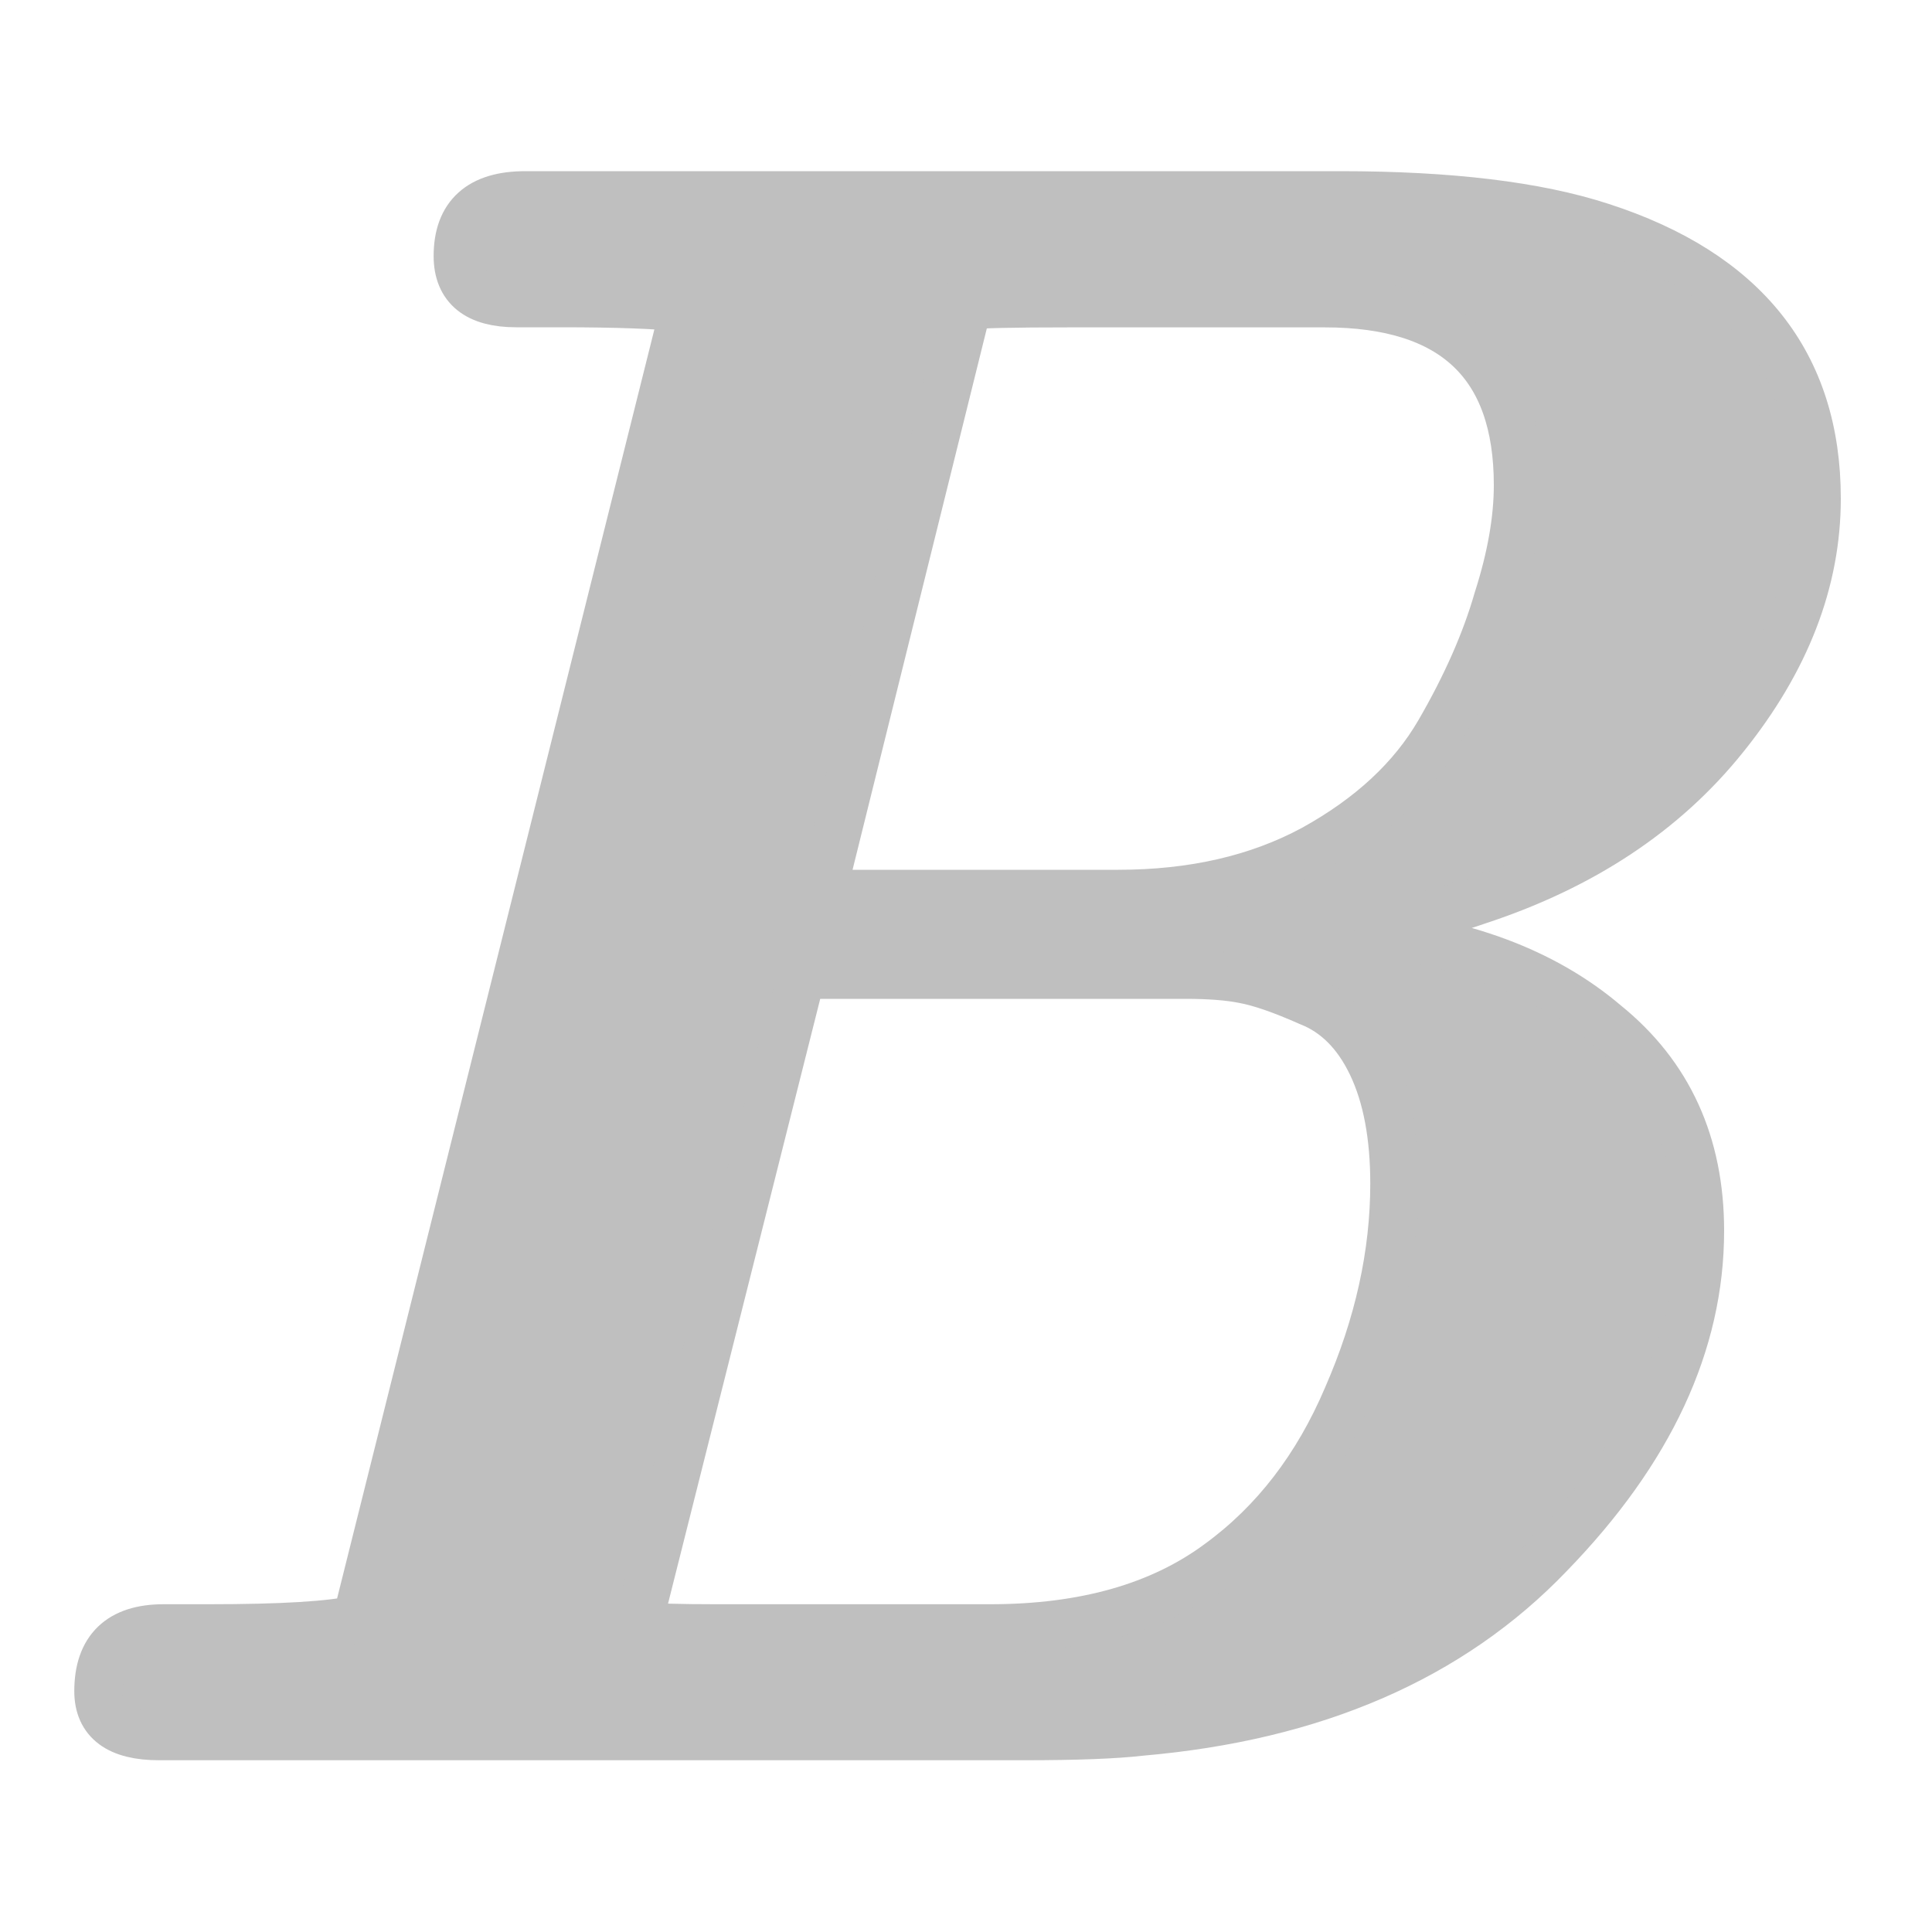
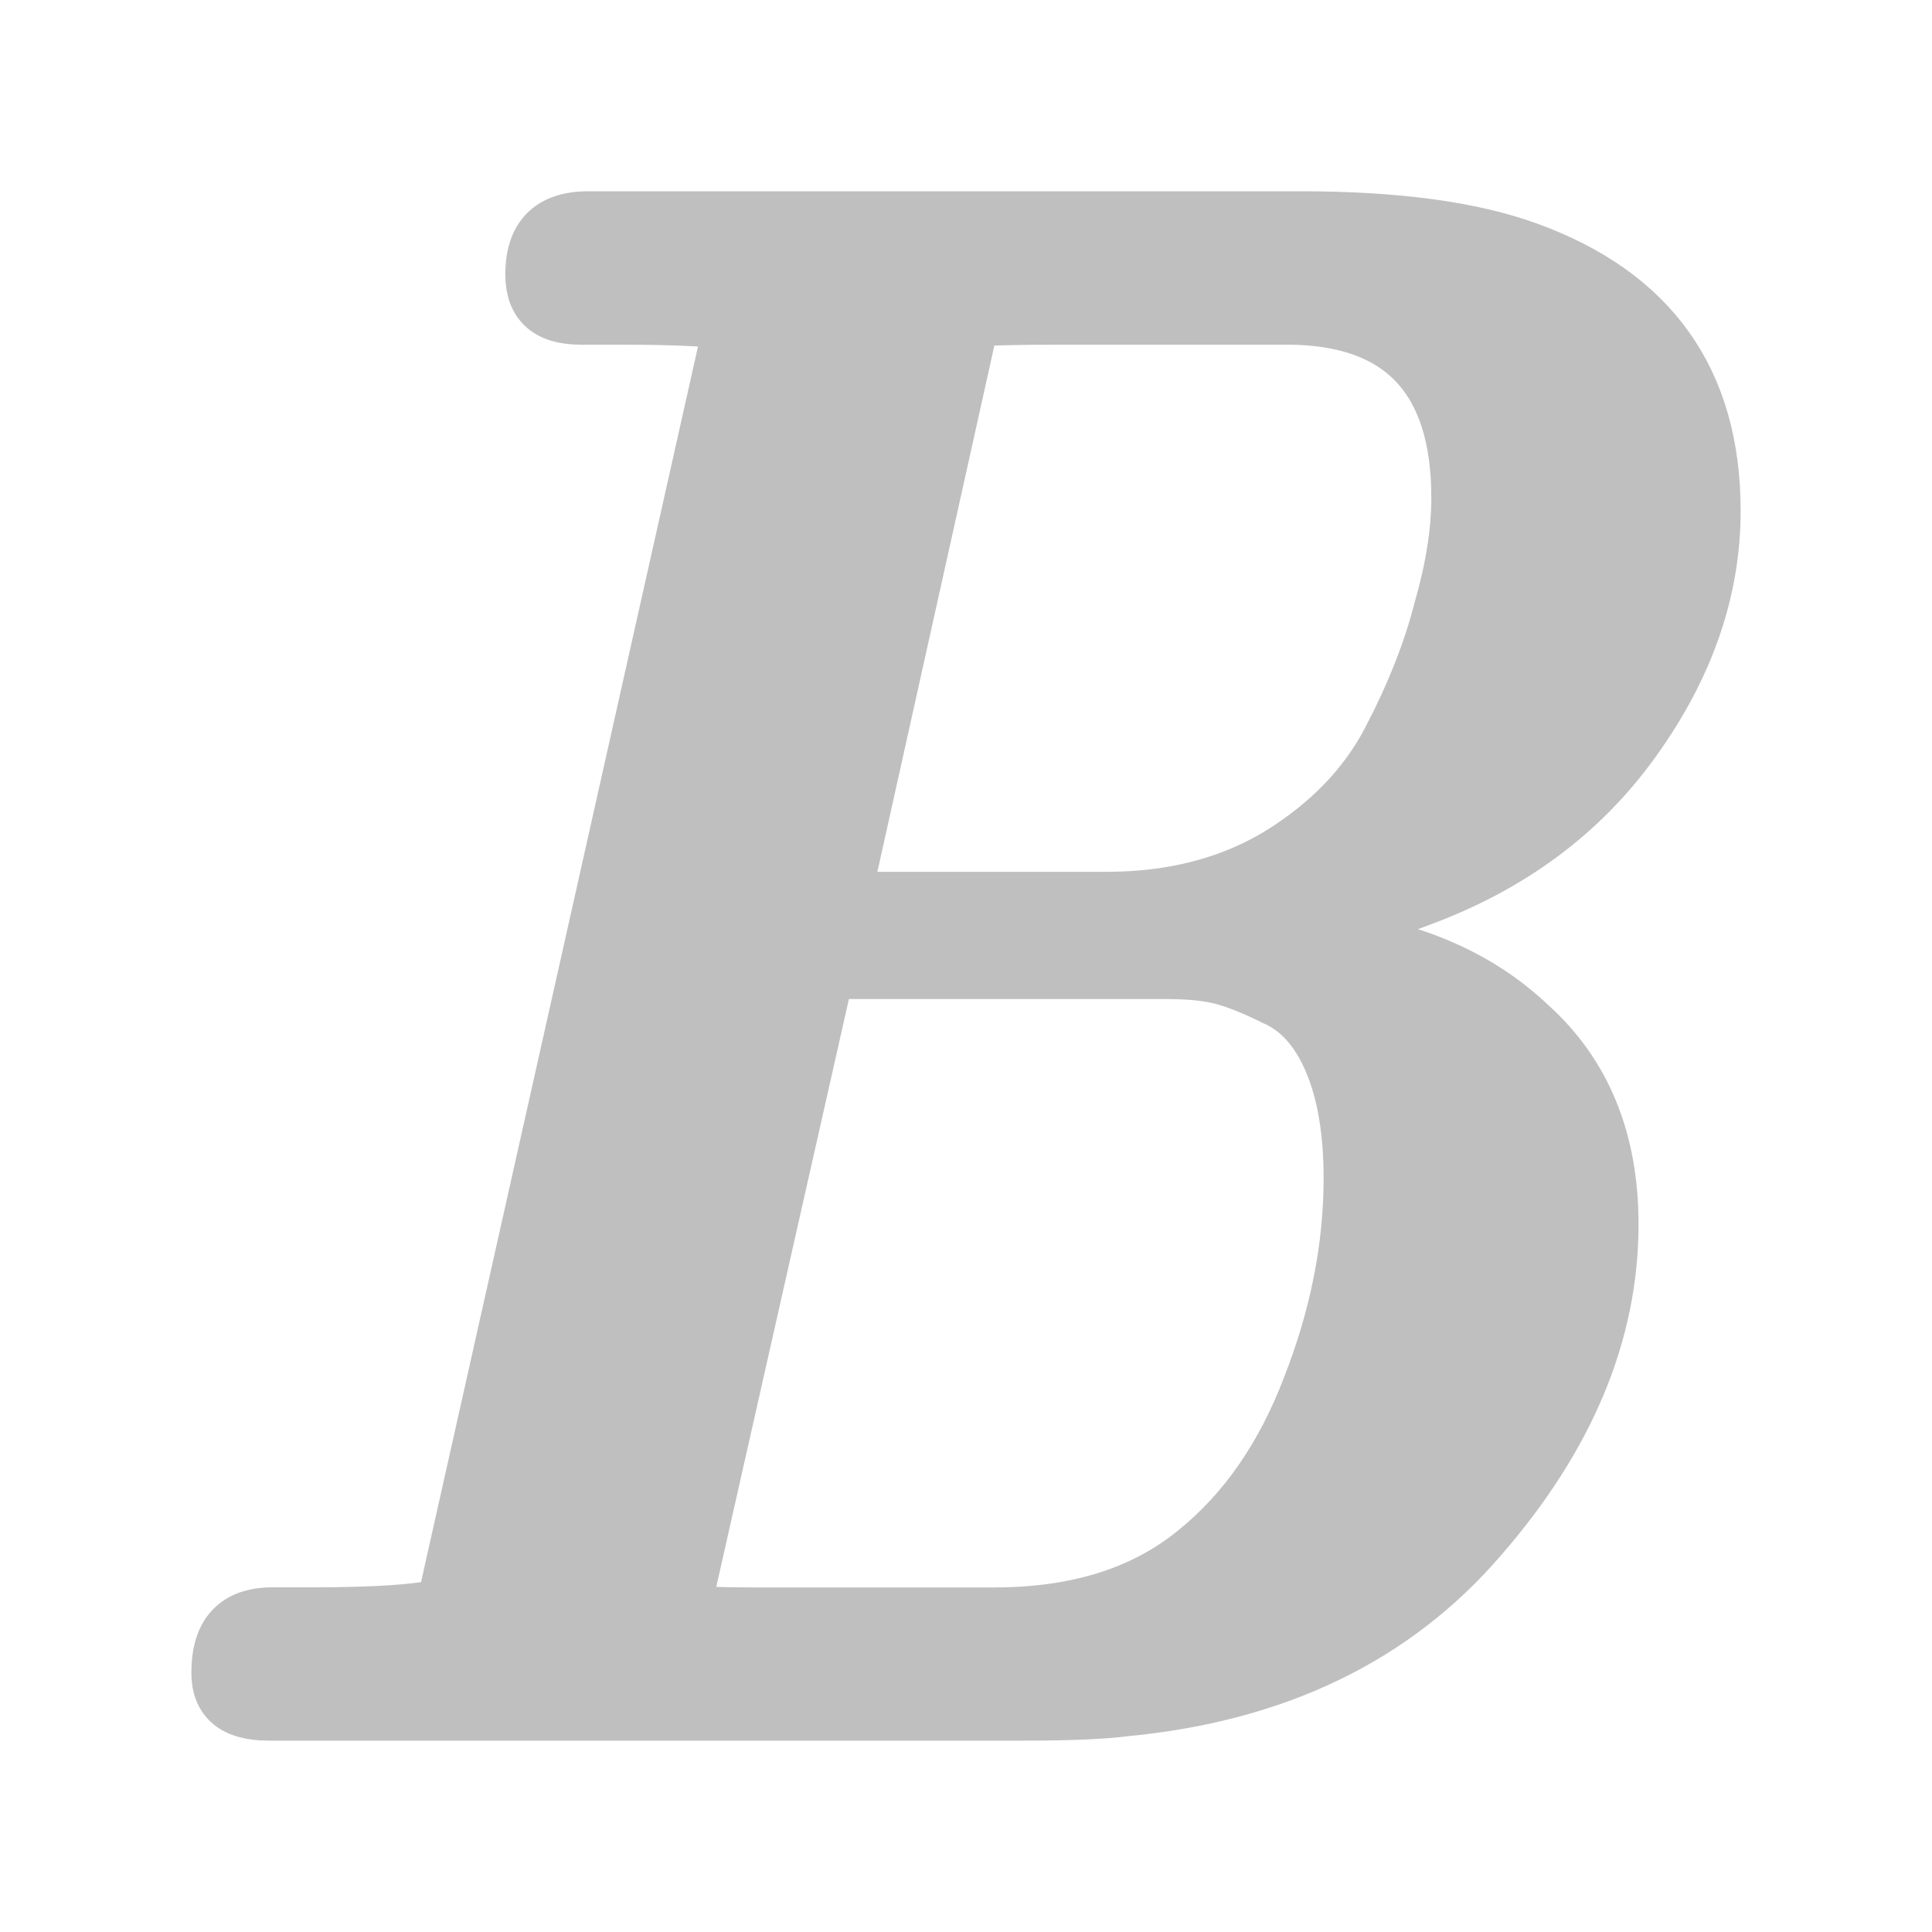
- <svg xmlns="http://www.w3.org/2000/svg" id="svg3039" width="20" height="20" version="1.1">
-   <g id="layer1" transform="translate(0,4)">
-     <path id="text11324" d="m1.019 13.508q0-0.651 0.674-0.651h0.465q1.139 0 1.535-0.093l3.395-13.579q-0.419-0.047-1.279-0.047h-0.465q-0.605 0-0.605-0.488 0-0.628 0.698-0.628h8.44q1.697 0 2.697 0.326 2.232 0.721 2.232 2.813 0 1.279-0.953 2.465-0.93 1.163-2.558 1.697-0.395 0.14-1.232 0.326 1.604 0.14 2.558 0.953 0.977 0.791 0.977 2.139 0 1.744-1.558 3.348-1.535 1.604-4.232 1.837-0.395 0.046-1.209 0.046h-8.952q-0.628 0-0.628-0.465zm5.58-0.674q0.256 0.023 0.814 0.023h2.837q1.465 0 2.372-0.674 0.86-0.628 1.325-1.721 0.488-1.116 0.488-2.209 0-0.744-0.233-1.232-0.233-0.488-0.651-0.651-0.419-0.186-0.674-0.233-0.233-0.047-0.605-0.047h-3.976zm1.907-7.58h3.069q1.163 0 2.023-0.465 0.884-0.488 1.302-1.209t0.605-1.372q0.209-0.651 0.209-1.186 0-1.883-2-1.883h-2.651q-0.86 0-1.046 0.023z" fill="#bfbfbf" stroke="#bfbfbf" stroke-width=".5" aria-label="B" />
-     <flowRoot id="flowRoot11328" fill="#000000" font-family="'CMU Sans Serif'" font-style="italic" font-weight="bold" letter-spacing="0px" stroke-width="1px" text-align="center" text-anchor="middle" word-spacing="0px" style="line-height:0.01%" xml:space="preserve">
-       <flowRegion id="flowRegion11330">
-         <rect id="rect11332" x="4.685" y="4.908" width="12.163" height="12.208" />
-       </flowRegion>
-       <flowPara id="flowPara11334" font-size="12px" style="line-height:0.25"> </flowPara>
-     </flowRoot>
+ <svg xmlns="http://www.w3.org/2000/svg" id="svg3039" viewBox="0 0 20 20" version="1.1" width="20" height="20">
+   <defs id="defs1">
+     <style id="style1">
+       .cls-1 {
+         fill: #bfbfbf;
+         stroke: #bfbfbf;
+         stroke-width: .5px;
+       }
+     </style>
+   </defs>
+   <g id="layer1">
+     <path id="text11324" class="cls-1" d="m 2.231,17.316 c 0,-0.423 0.196,-0.634 0.589,-0.634 h 0.406 c 0.664,0 1.11,-0.03 1.341,-0.091 L 7.532,3.363 C 7.288,3.333 6.916,3.318 6.415,3.318 H 6.009 c -0.352,0 -0.528,-0.159 -0.528,-0.476 0,-0.408 0.203,-0.612 0.609,-0.612 h 7.373 c 0.989,0 1.774,0.106 2.356,0.317 1.3,0.468 1.95,1.382 1.95,2.741 0,0.831 -0.278,1.631 -0.833,2.401 -0.542,0.755 -1.286,1.306 -2.234,1.654 -0.23,0.091 -0.589,0.196 -1.077,0.317 0.934,0.091 1.679,0.4 2.234,0.929 0.569,0.513 0.853,1.208 0.853,2.084 0,1.133 -0.454,2.22 -1.361,3.262 -0.894,1.042 -2.126,1.638 -3.697,1.789 -0.23,0.03 -0.582,0.045 -1.056,0.045 H 2.779 c -0.366,0 -0.548,-0.151 -0.548,-0.453 z M 7.106,16.66 c 0.149,0.015 0.386,0.023 0.711,0.023 h 2.478 c 0.853,0 1.544,-0.219 2.072,-0.657 0.501,-0.408 0.887,-0.966 1.158,-1.676 0.284,-0.725 0.427,-1.442 0.427,-2.152 0,-0.483 -0.068,-0.883 -0.203,-1.2 -0.135,-0.317 -0.325,-0.529 -0.569,-0.634 -0.244,-0.121 -0.44,-0.196 -0.589,-0.227 -0.135,-0.03 -0.311,-0.045 -0.528,-0.045 H 8.588 Z M 8.771,9.275 h 2.681 c 0.677,0 1.266,-0.151 1.767,-0.453 0.515,-0.317 0.894,-0.71 1.137,-1.178 0.244,-0.468 0.42,-0.914 0.528,-1.336 0.122,-0.423 0.183,-0.808 0.183,-1.155 0,-1.223 -0.582,-1.835 -1.747,-1.835 h -2.316 c -0.501,0 -0.806,0.008 -0.914,0.023 z" />
  </g>
</svg>
